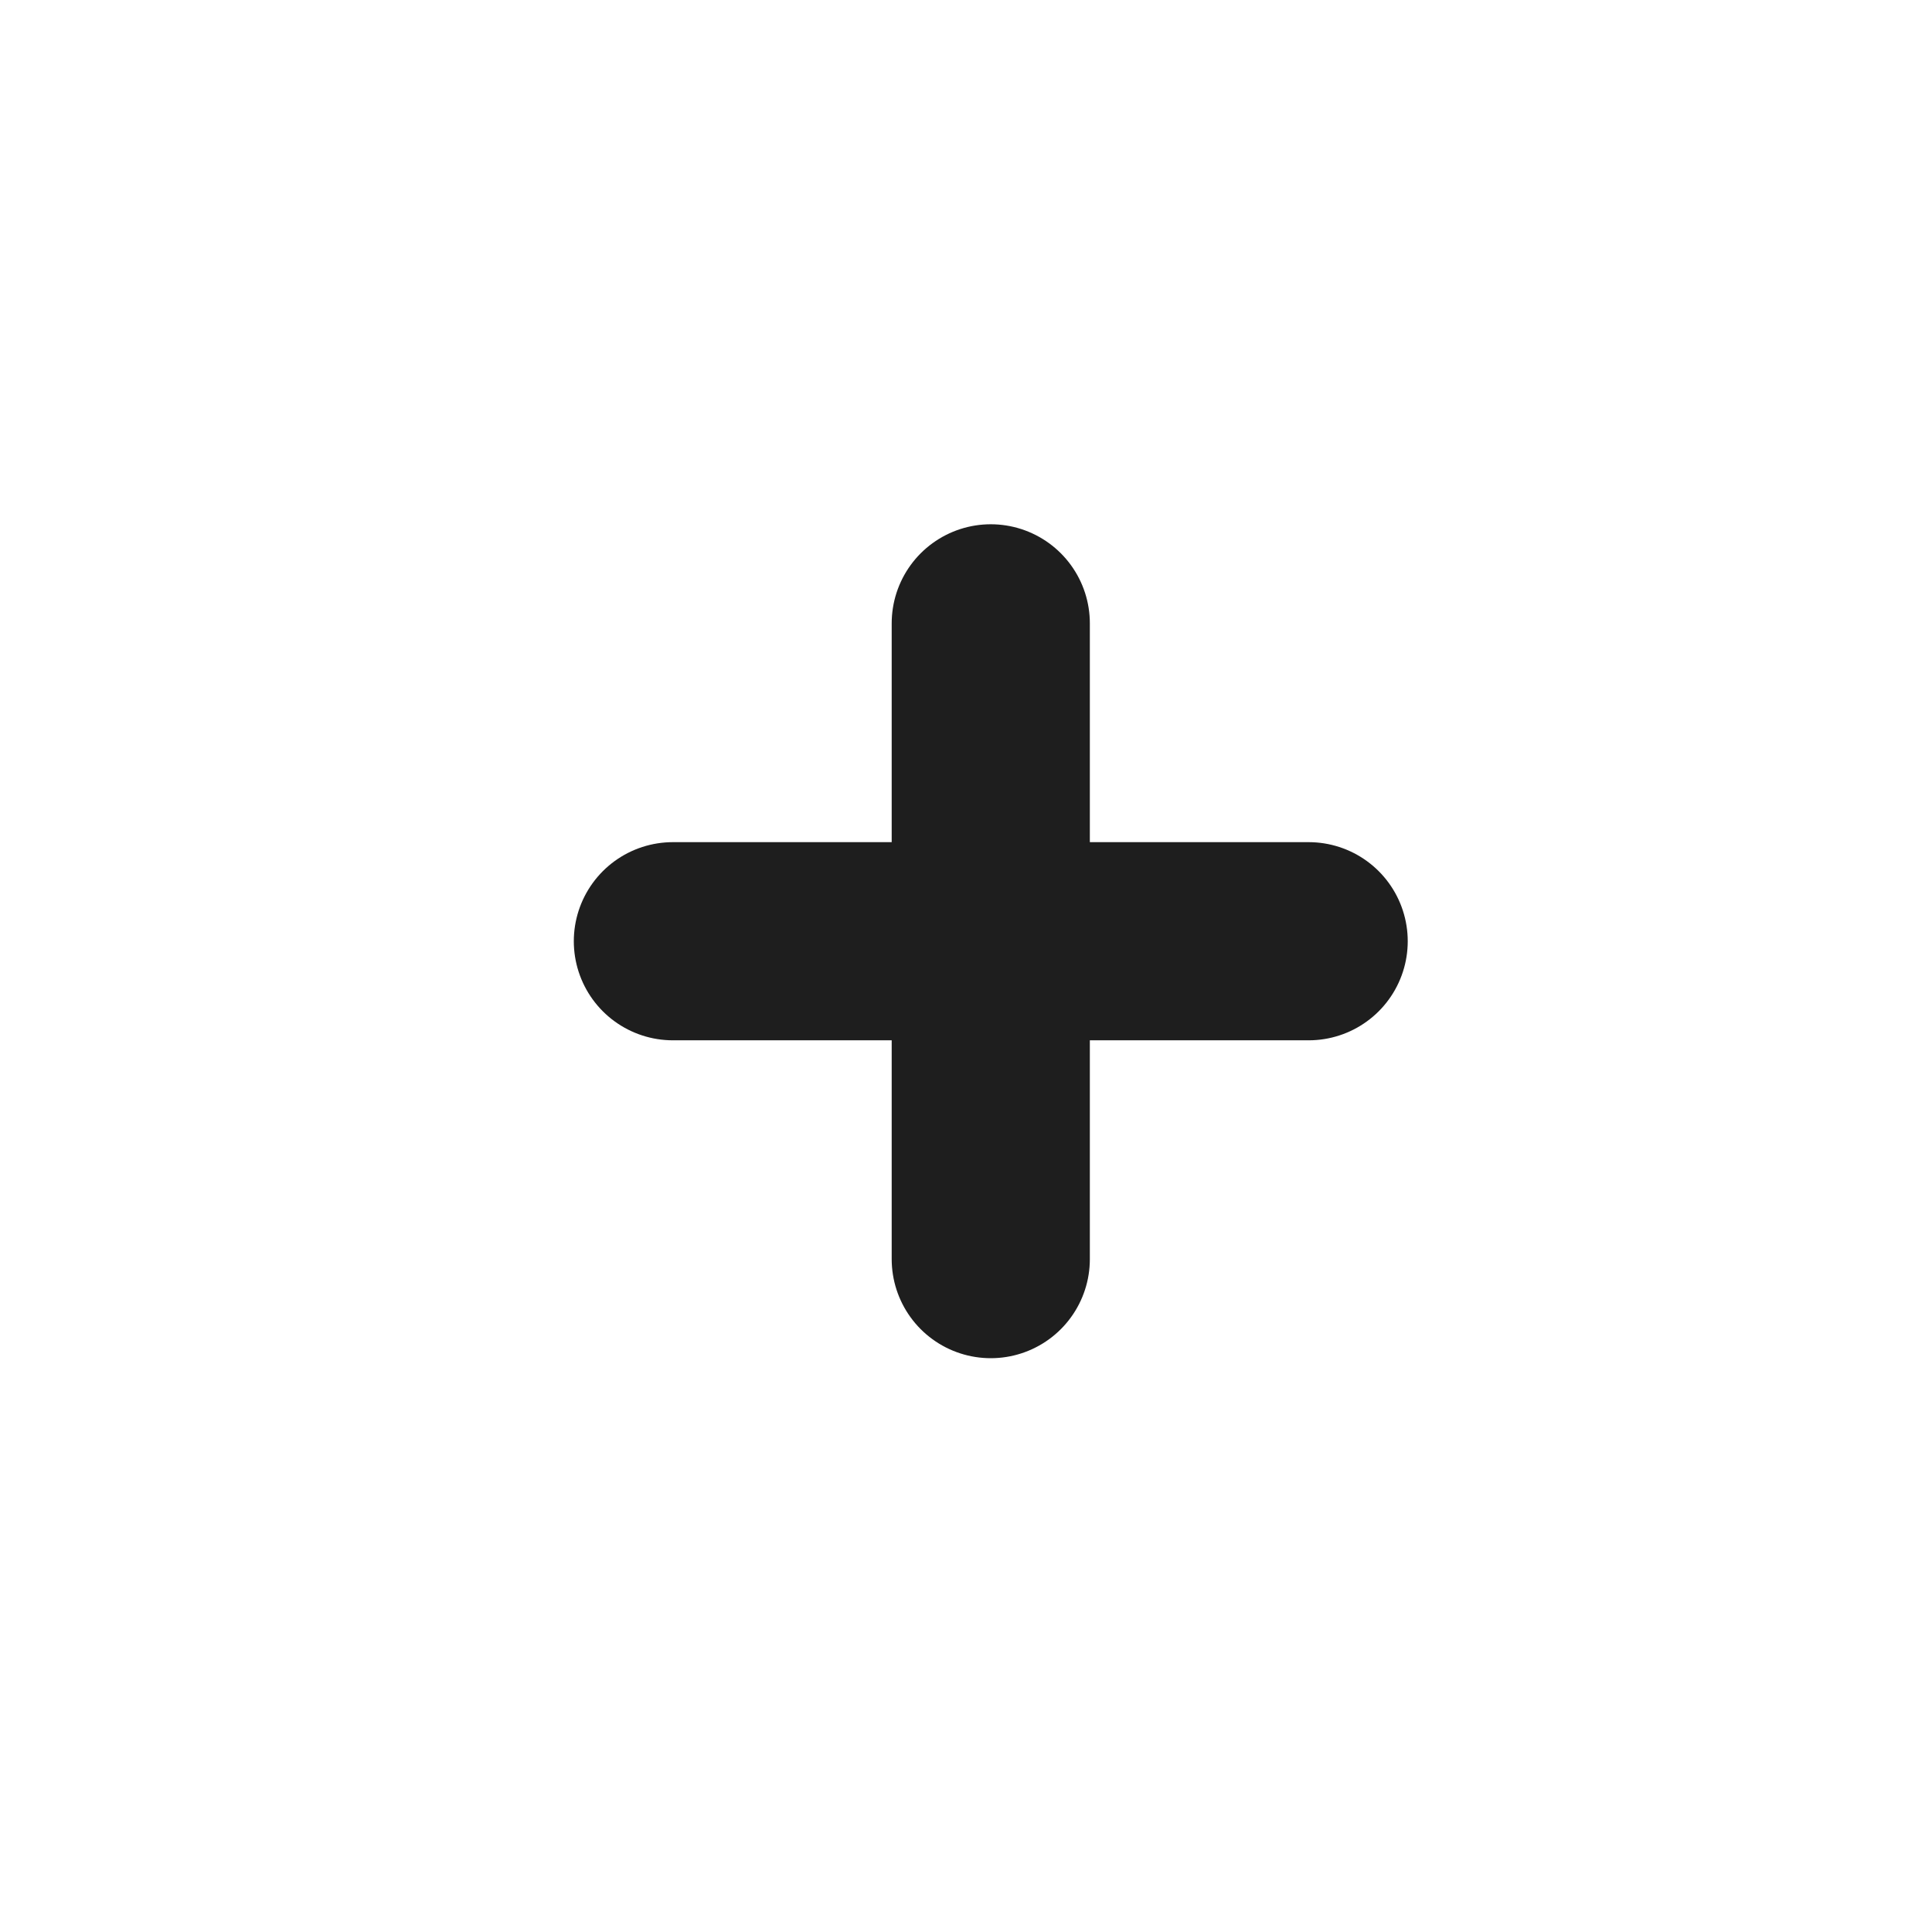
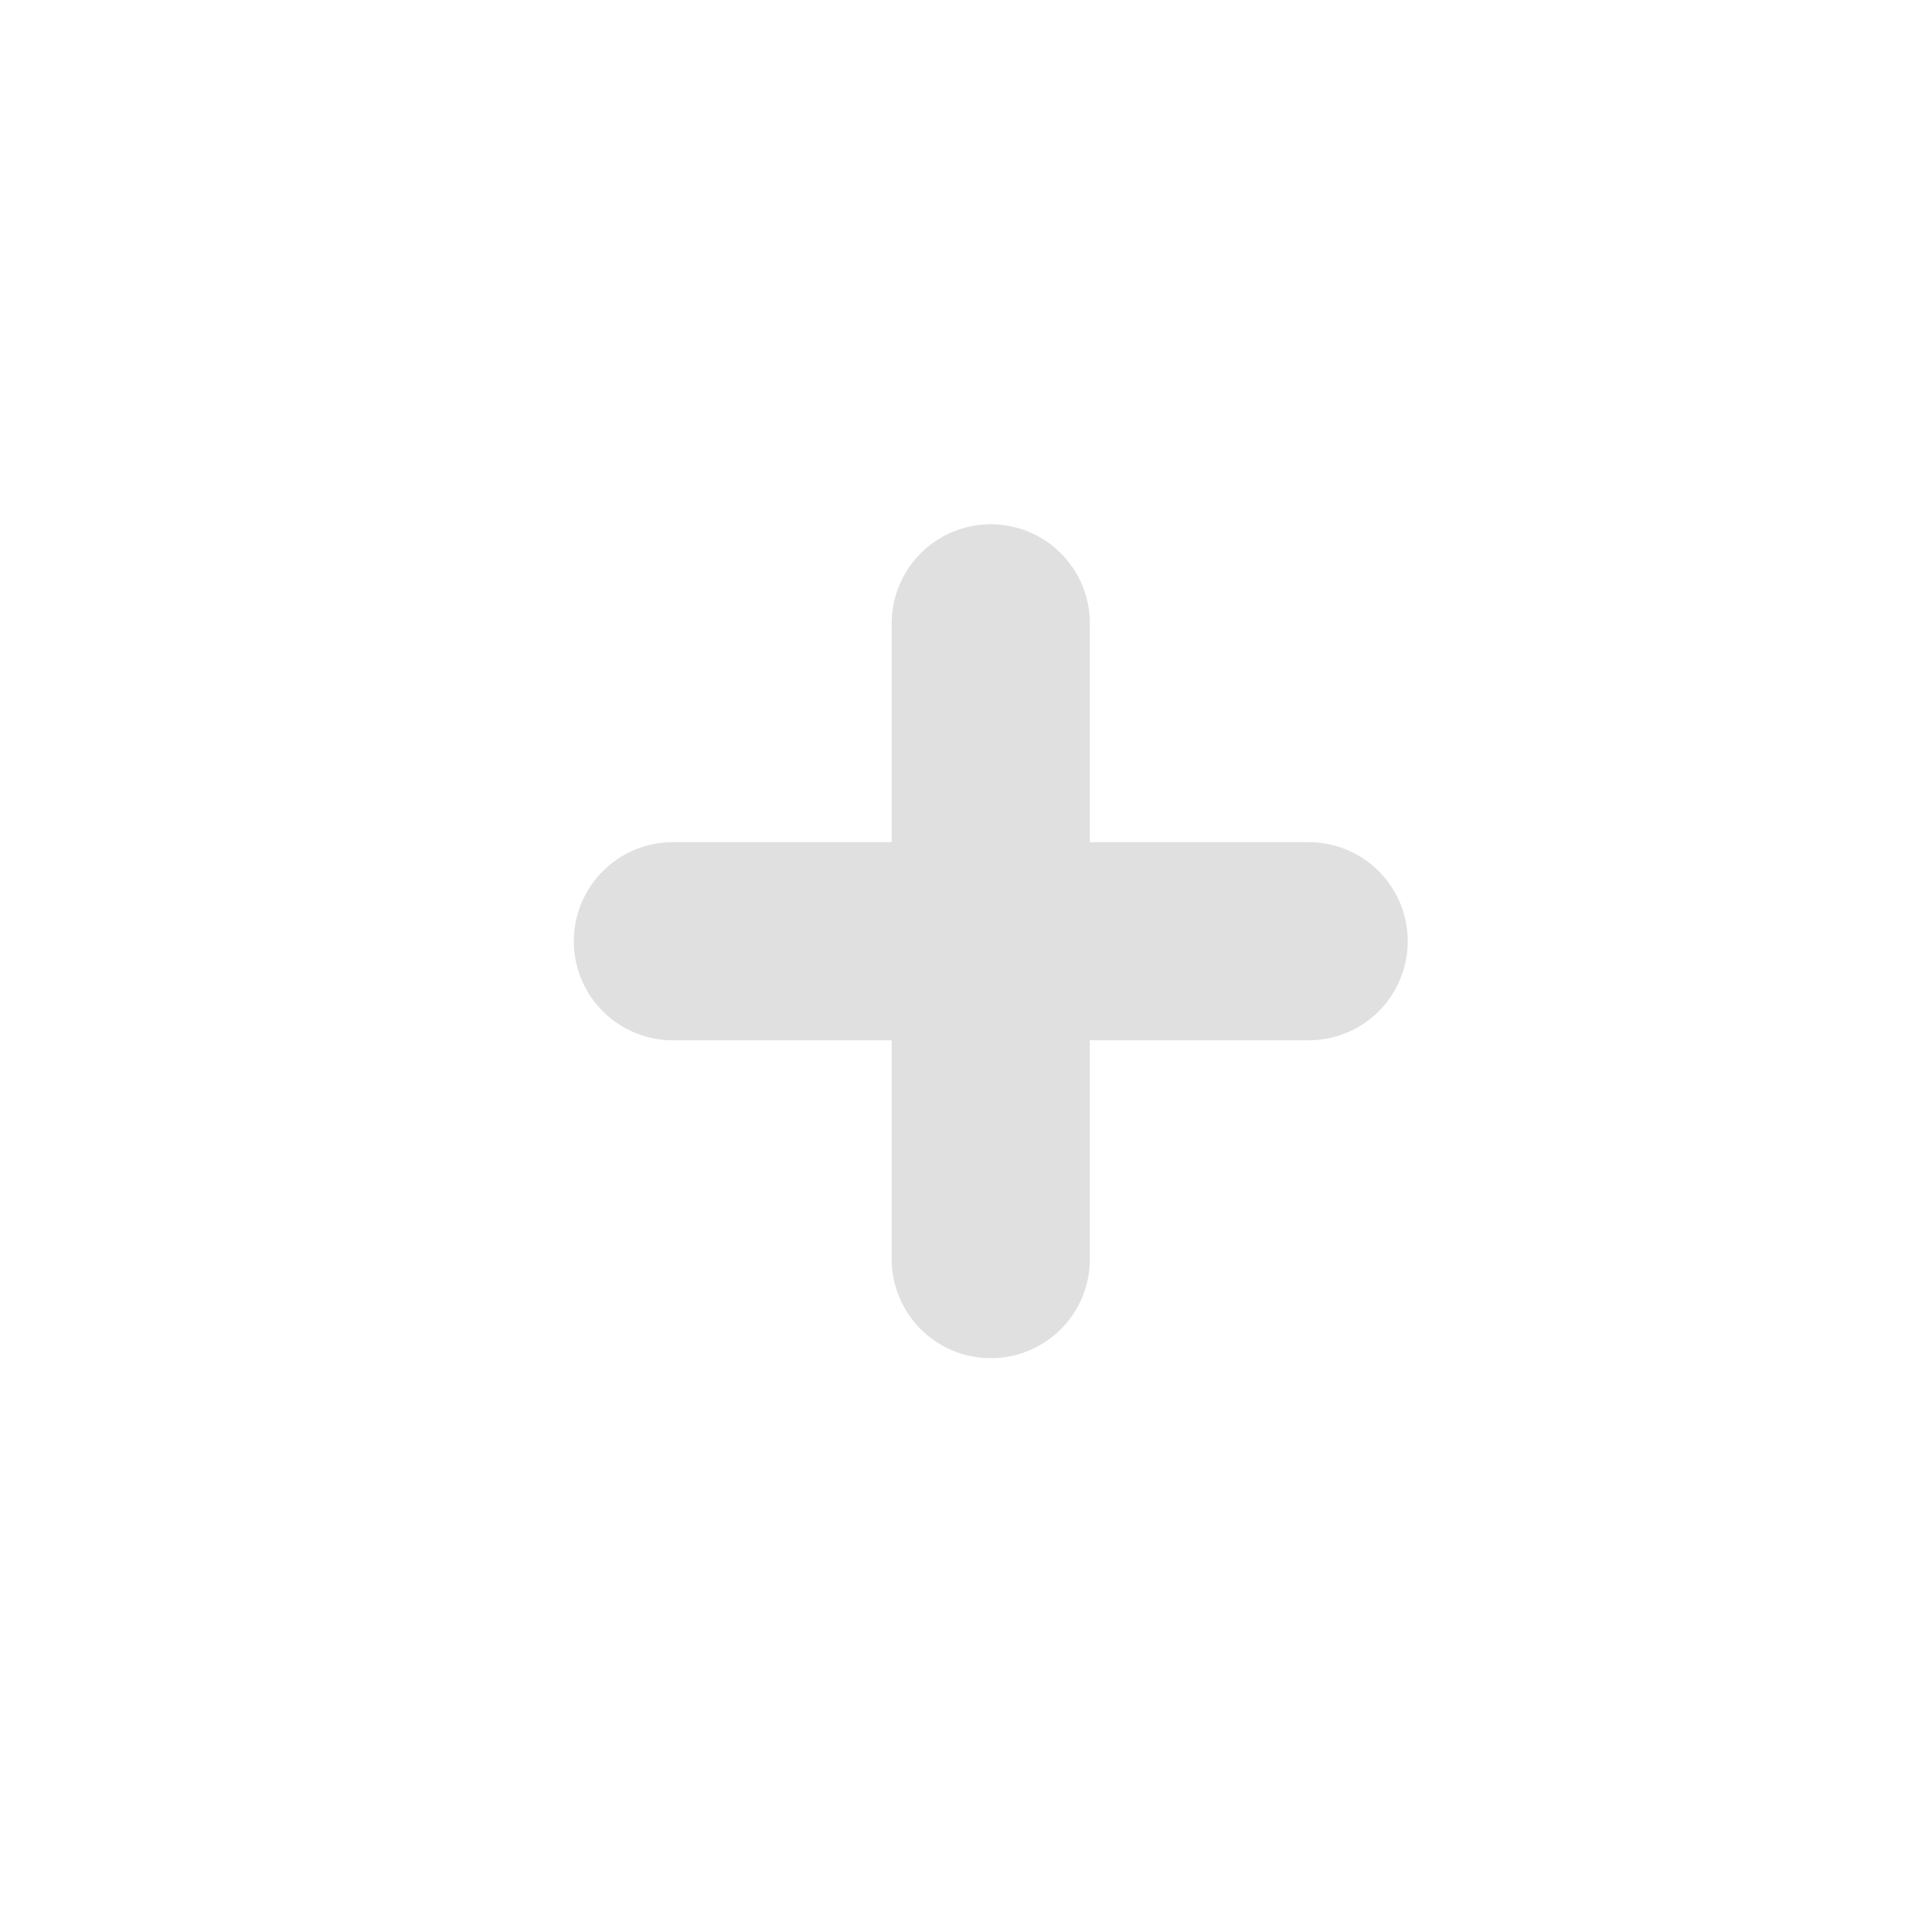
<svg xmlns="http://www.w3.org/2000/svg" width="39" height="39" viewBox="0 0 39 39" fill="none">
-   <path d="M20 12.583V25.417M13.583 19H26.417" stroke="#1E1E1E" stroke-width="4" stroke-linecap="round" stroke-linejoin="round" />
+   <path d="M20 12.583V25.417M13.583 19H26.417" stroke="#E0E0E0" stroke-width="4" stroke-linecap="round" stroke-linejoin="round" />
</svg>
